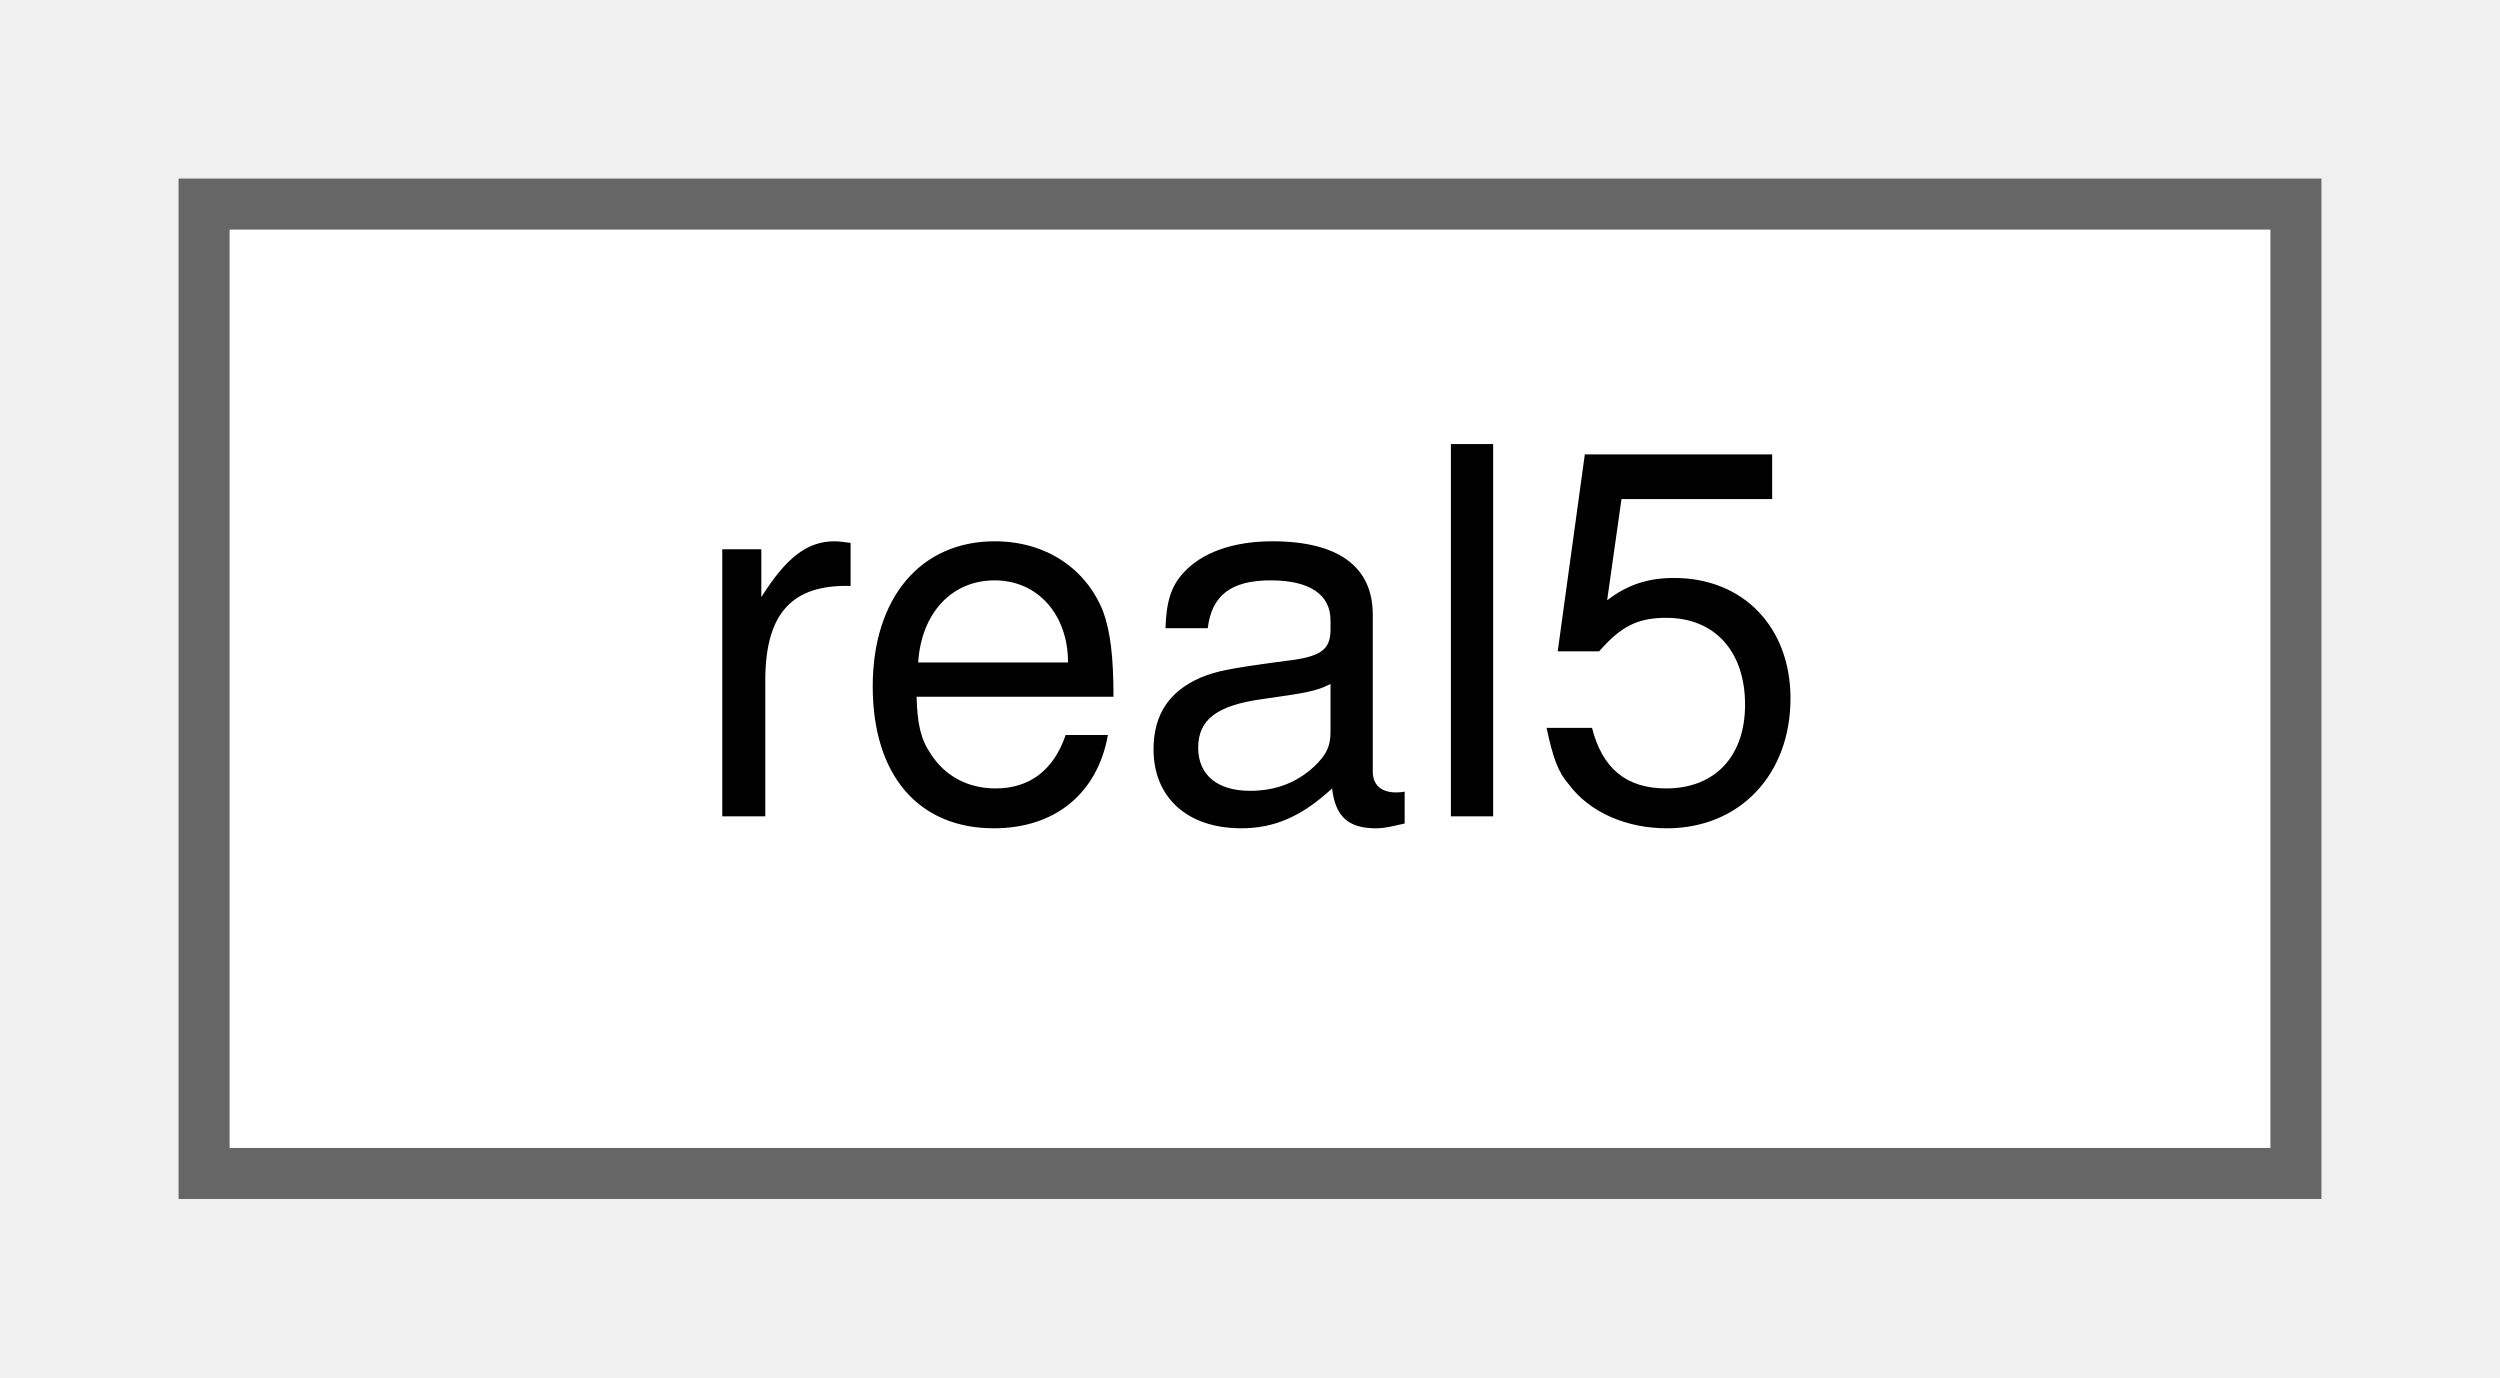
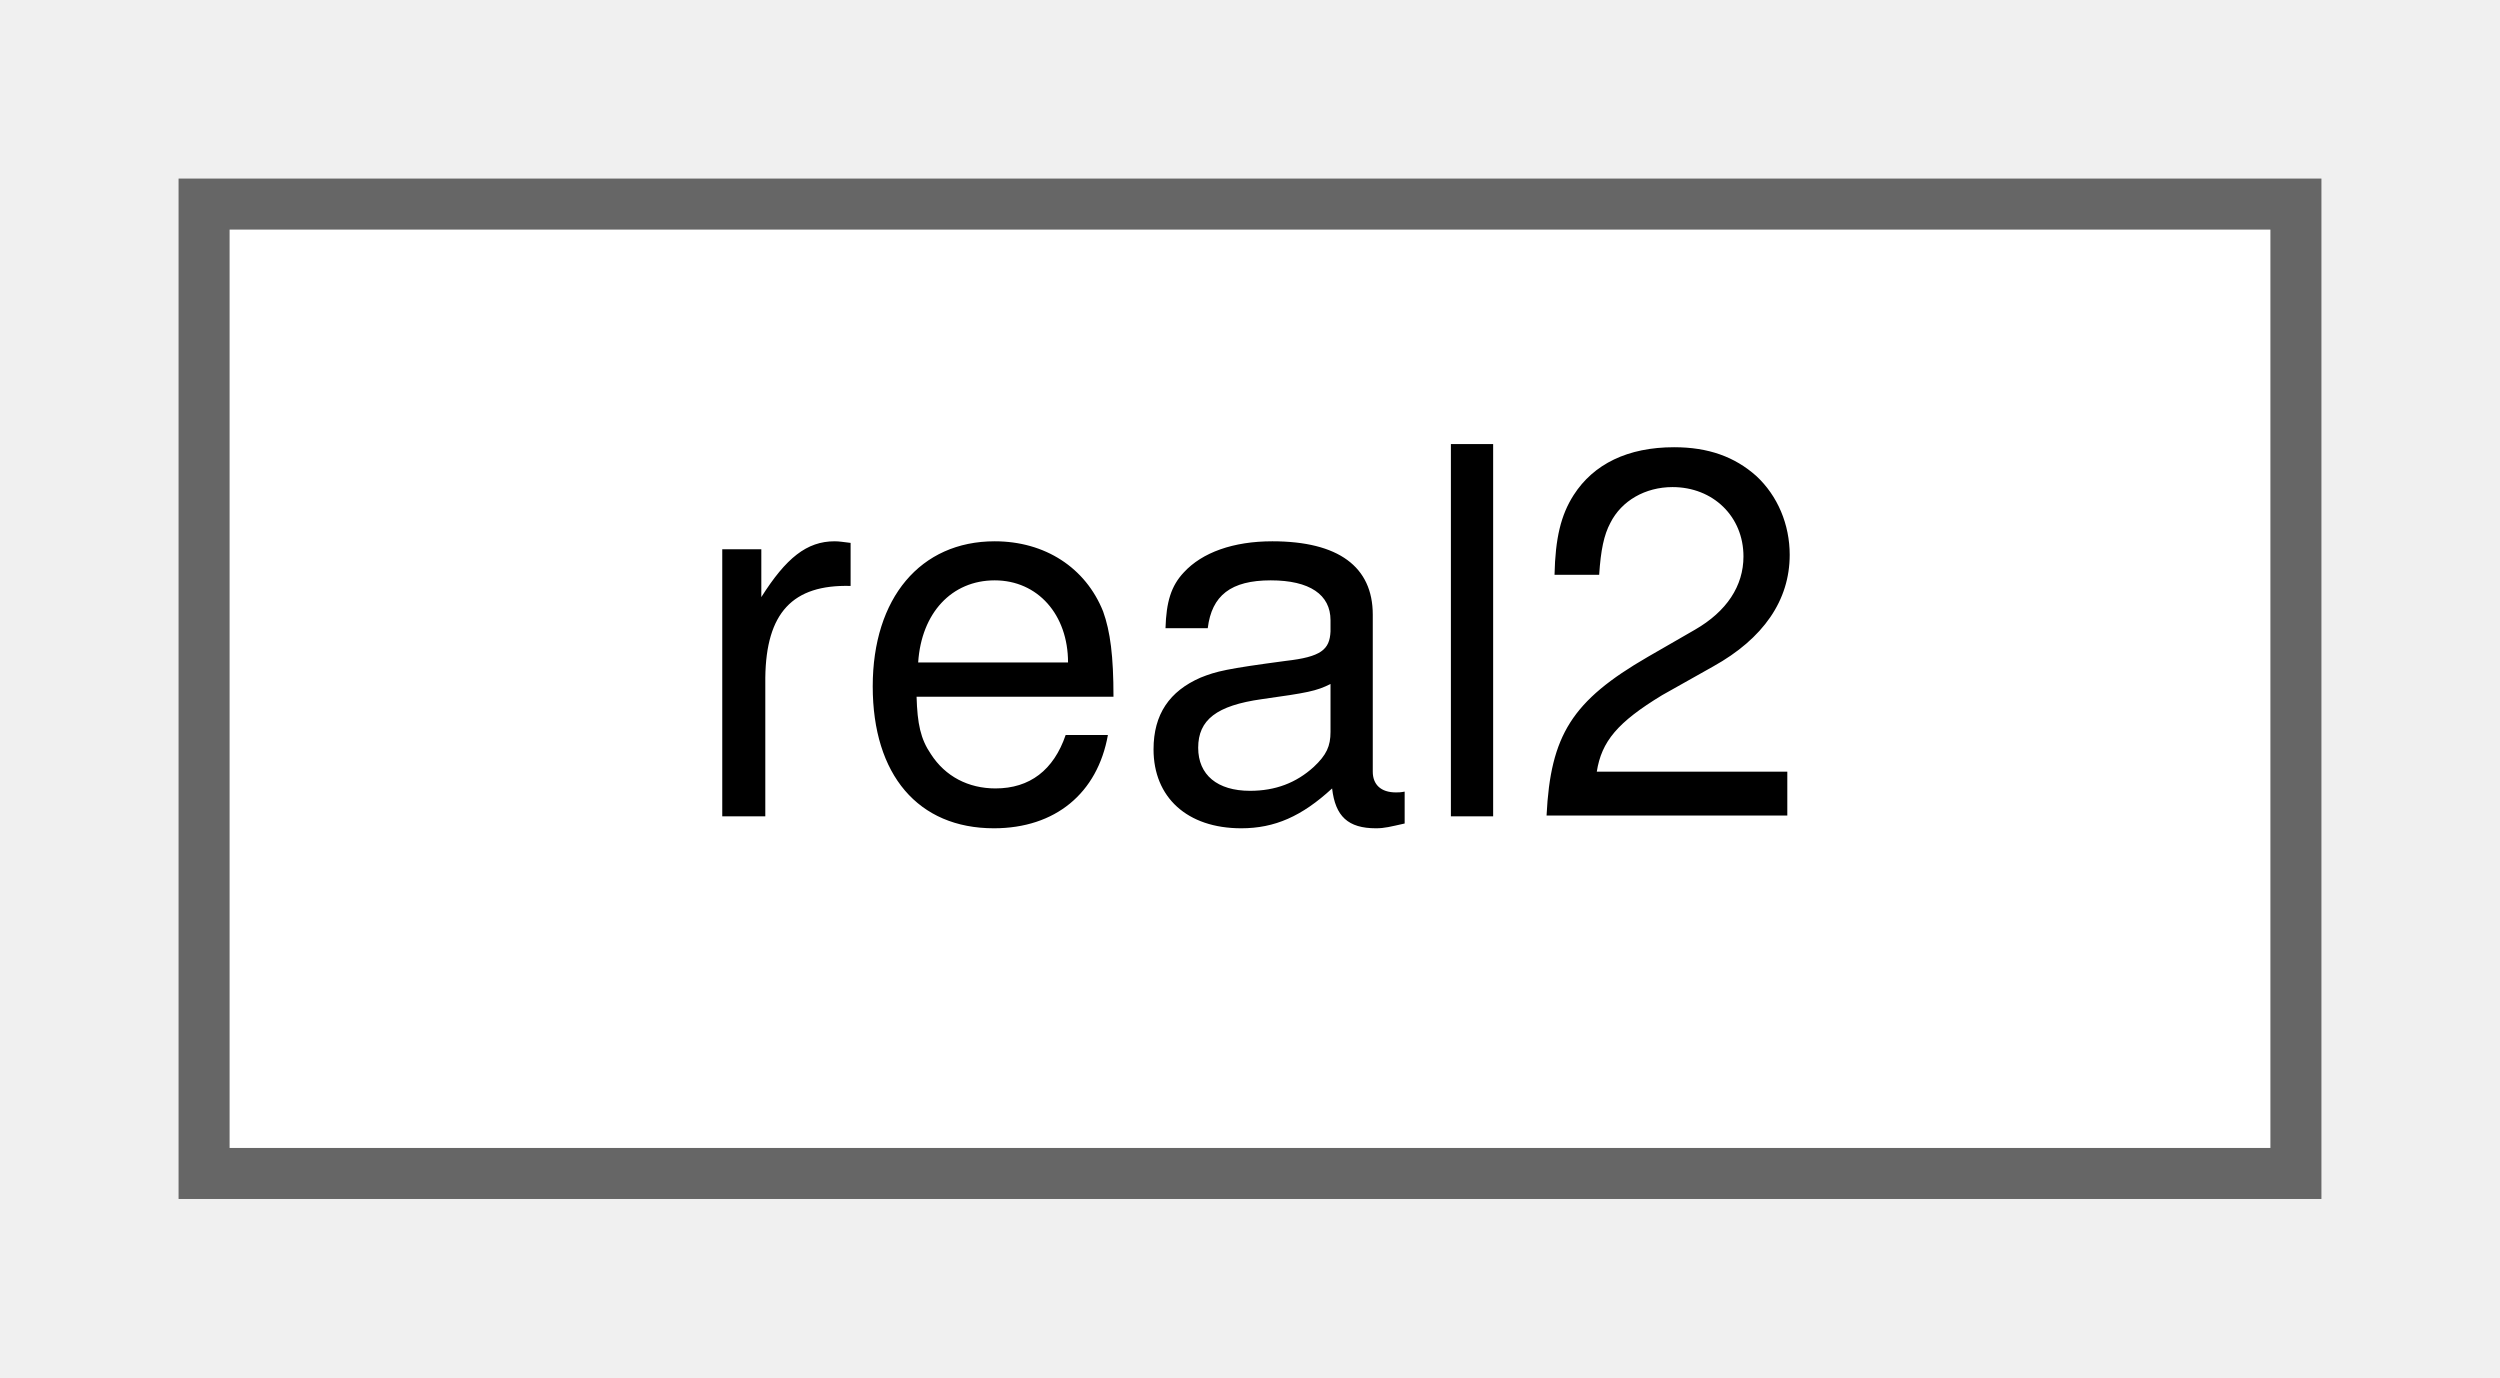
<svg xmlns="http://www.w3.org/2000/svg" xmlns:xlink="http://www.w3.org/1999/xlink" width="49pt" height="27pt" viewBox="0.00 0.00 49.00 27.00">
  <g id="graph0" class="graph" transform="scale(1 1) rotate(0) translate(4 23)">
    <g id="Node000000" class="node">
      <g id="a_Node000000">
-         <a xlink:href="structreal5.html" target="_top" xlink:title=" ">
+         <a xlink:href="structreal2.html" target="_top" xlink:title=" ">
          <polygon fill="white" stroke="#666666" points="41,-19 0,-19 0,0 41,0 41,-19" />
-           <text text-anchor="middle" x="20.5" y="-7" font-family="Helvetica,sans-Serif" font-size="10.00">real5</text>
+           <text text-anchor="middle" x="20.5" y="-7" font-family="Helvetica,sans-Serif" font-size="10.00">real2</text>
        </a>
      </g>
    </g>
  </g>
</svg>
